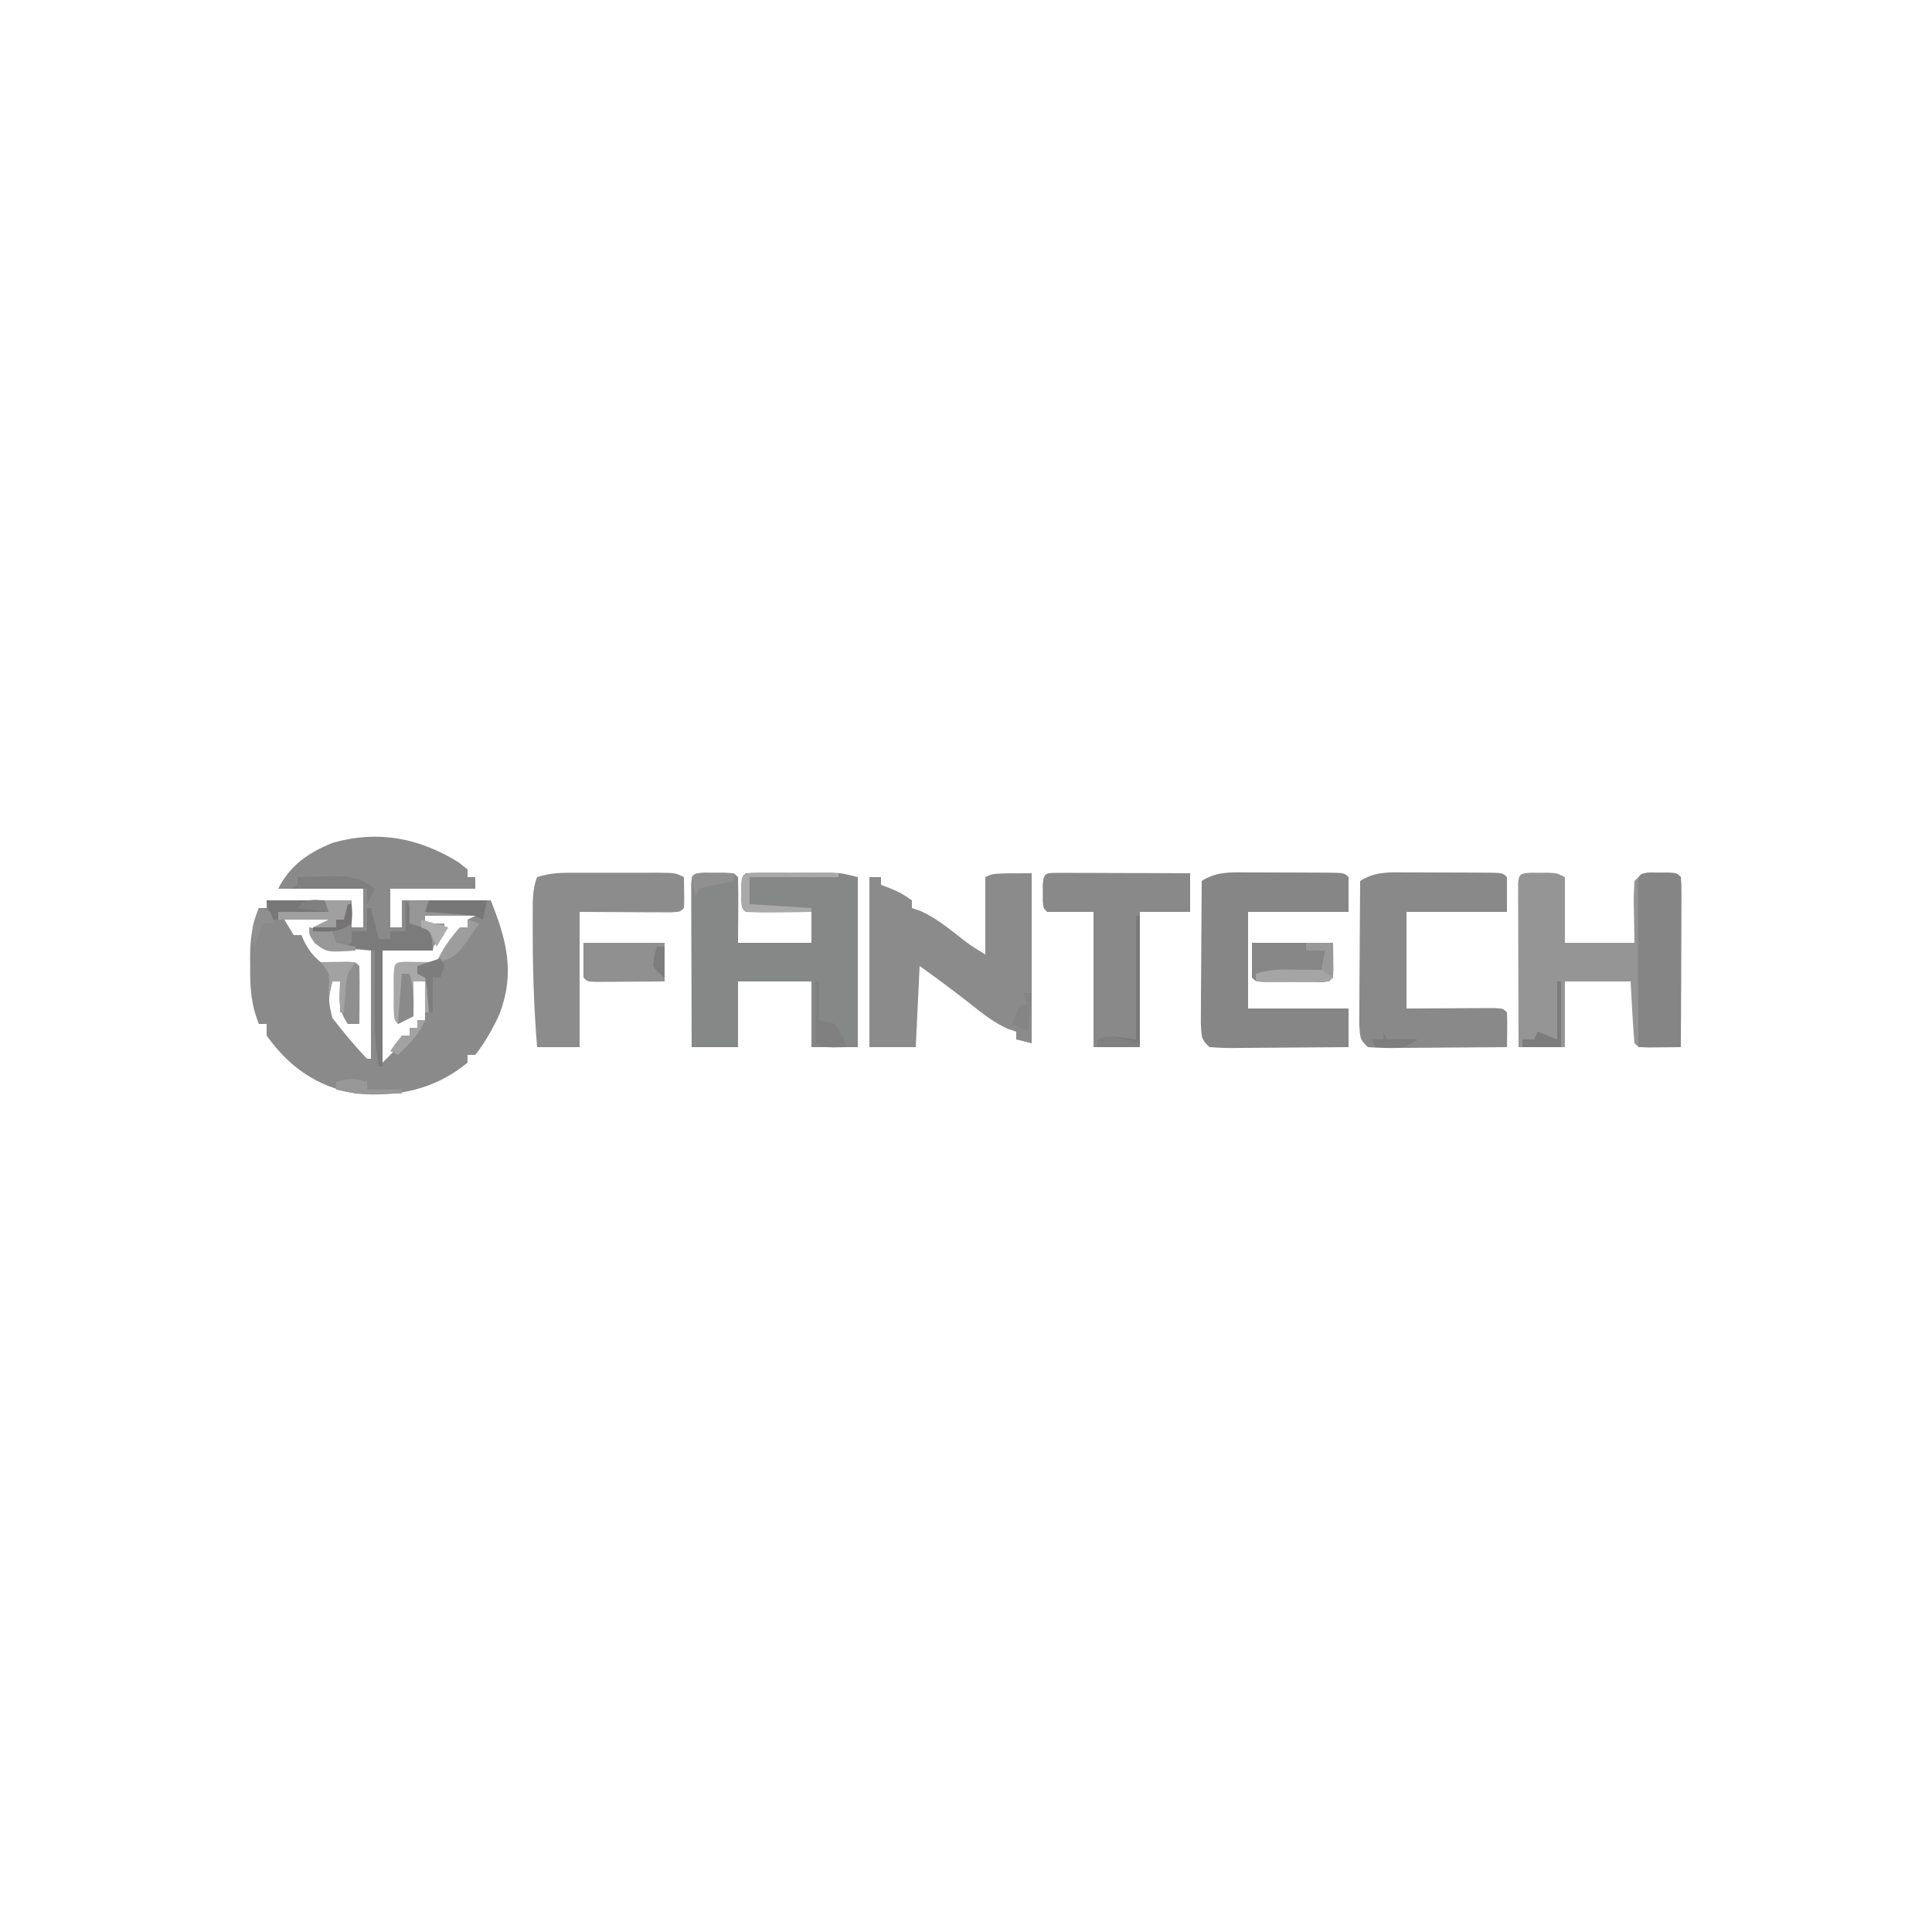
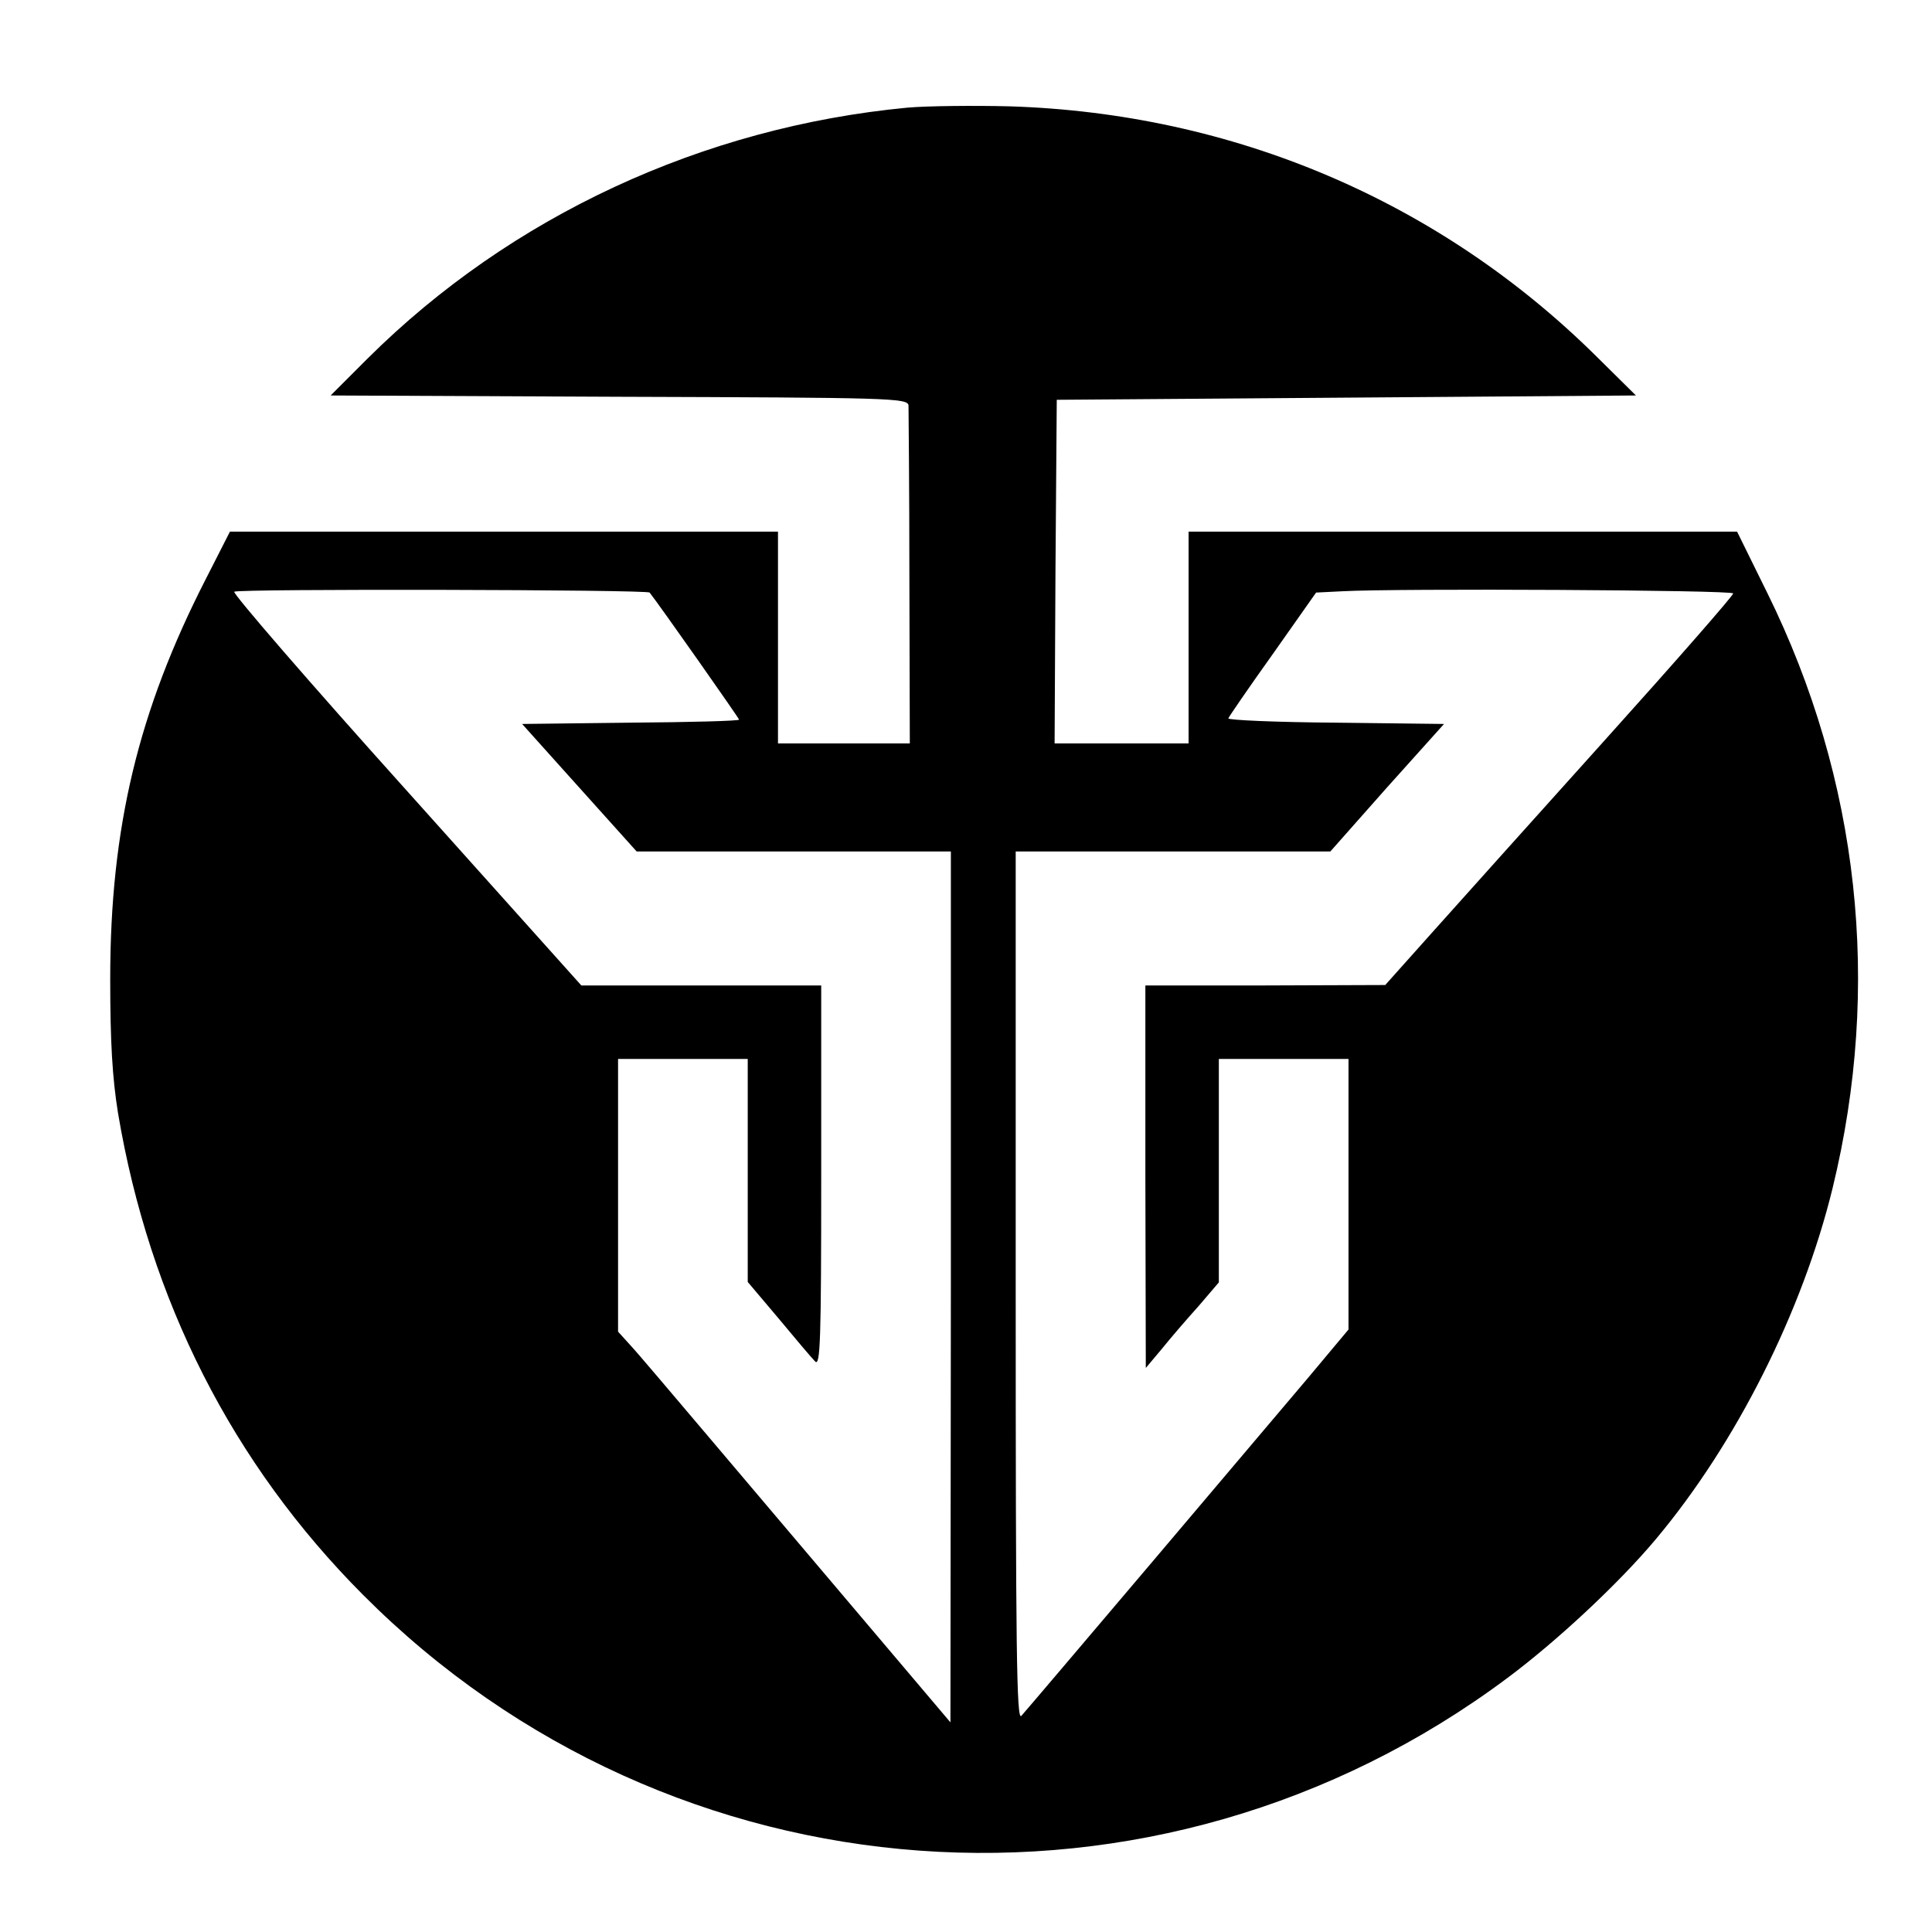
- <svg xmlns="http://www.w3.org/2000/svg" version="1.1" width="500" height="500">
-   <path d="M0 0 C0.78 0.62 1.57 1.24 2.38 1.88 C2.38 2.53 2.38 3.19 2.38 3.88 C3.03 3.88 3.69 3.88 4.38 3.88 C4.38 4.87 4.38 5.85 4.38 6.88 C-2.88 6.88 -10.15 6.88 -17.62 6.88 C-17.62 10.18 -17.62 13.47 -17.62 16.88 C-16.63 16.88 -15.65 16.88 -14.62 16.88 C-14.62 14.56 -14.62 12.25 -14.62 9.88 C-7.03 9.88 0.56 9.88 8.38 9.88 C12.55 20.31 14.7 28.65 10.62 39.38 C8.87 43.15 6.95 46.61 4.38 49.88 C3.72 49.88 3.06 49.88 2.38 49.88 C2.38 50.53 2.38 51.19 2.38 51.88 C-6.09 58.87 -15.9 60.88 -26.62 59.88 C-36.5 58.16 -43.86 52.99 -49.62 44.88 C-49.62 43.88 -49.62 42.89 -49.62 41.88 C-50.28 41.88 -50.94 41.88 -51.62 41.88 C-53.7 36.75 -53.93 32.31 -53.88 26.88 C-53.88 26.09 -53.89 25.31 -53.9 24.51 C-53.88 19.91 -53.37 16.2 -51.62 11.88 C-50.97 11.88 -50.31 11.88 -49.62 11.88 C-49.62 11.22 -49.62 10.56 -49.62 9.88 C-42.36 9.88 -35.1 9.88 -27.62 9.88 C-27.62 12.19 -27.62 14.5 -27.62 16.88 C-26.64 16.88 -25.64 16.88 -24.62 16.88 C-24.62 13.57 -24.62 10.28 -24.62 6.88 C-31.89 6.88 -39.14 6.88 -46.62 6.88 C-43.62 0.86 -38.73 -2.54 -32.5 -5 C-20.85 -8.36 -10.11 -6.25 0 0 Z M-45.62 13.88 C-44.64 15.53 -43.64 17.18 -42.62 18.88 C-41.97 18.88 -41.31 18.88 -40.62 18.88 C-40.36 19.47 -40.09 20.07 -39.81 20.69 C-38.59 22.95 -37.61 24.25 -35.62 25.88 C-33.35 26.45 -33.35 26.45 -30.94 26.56 C-29.51 26.67 -28.09 26.77 -26.62 26.88 C-26.3 31.82 -25.97 36.77 -25.62 41.88 C-26.61 41.88 -27.61 41.88 -28.62 41.88 C-29.28 38.25 -29.94 34.62 -30.62 30.88 C-31.28 30.88 -31.94 30.88 -32.62 30.88 C-33.7 35.66 -33.7 35.66 -32.62 40.31 C-29.78 43.96 -26.85 47.55 -23.62 50.88 C-23.3 50.88 -22.97 50.88 -22.62 50.88 C-22.62 41.63 -22.62 32.39 -22.62 22.88 C-26.59 22.55 -30.55 22.22 -34.62 21.88 C-35.62 20.88 -36.61 19.9 -37.62 18.88 C-37.62 18.22 -37.62 17.56 -37.62 16.88 C-35.97 16.55 -34.33 16.22 -32.62 15.88 C-32.95 15.22 -33.28 14.56 -33.62 13.88 C-37.59 13.88 -41.55 13.88 -45.62 13.88 Z M-8.62 13.88 C-8.62 14.53 -8.62 15.19 -8.62 15.88 C-6.97 16.2 -5.33 16.53 -3.62 16.88 C-4.62 18.53 -5.61 20.18 -6.62 21.88 C-13.06 22.37 -13.06 22.37 -19.62 22.88 C-19.62 32.44 -19.62 42.01 -19.62 51.88 C-17.15 49.4 -17.15 49.4 -14.62 46.88 C-14.62 46.22 -14.62 45.56 -14.62 44.88 C-13.97 44.88 -13.31 44.88 -12.62 44.88 C-12.62 44.22 -12.62 43.56 -12.62 42.88 C-11.97 42.88 -11.31 42.88 -10.62 42.88 C-10.62 42.22 -10.62 41.56 -10.62 40.88 C-9.97 40.88 -9.31 40.88 -8.62 40.88 C-8.62 37.57 -8.62 34.27 -8.62 30.88 C-9.62 30.88 -10.61 30.88 -11.62 30.88 C-11.95 33.85 -12.28 36.81 -12.62 39.88 C-13.62 40.2 -14.61 40.53 -15.62 40.88 C-15.62 36.25 -15.62 31.63 -15.62 26.88 C-14.1 26.85 -12.57 26.83 -11 26.81 C-6.78 26.42 -4.78 25.66 -2 22.44 C-0.03 19.93 -0.03 19.93 0.38 16.88 C1.03 16.88 1.69 16.88 2.38 16.88 C2.38 16.22 2.38 15.56 2.38 14.88 C3.03 14.55 3.69 14.22 4.38 13.88 C0.09 13.88 -4.2 13.88 -8.62 13.88 Z " fill="#8A8A8A" transform="translate(118.625,223.125)" />
-   <path d="M0 0 C0.91 0 1.81 0.01 2.75 0.01 C4.11 0 4.11 0 5.5 0 C7.75 0.13 7.75 0.13 8.75 1.13 C8.82 4 8.84 6.83 8.81 9.7 C8.78 13.87 8.78 13.87 8.75 18.13 C15.02 18.13 21.29 18.13 27.75 18.13 C27.75 15.49 27.75 12.85 27.75 10.13 C26.53 10.14 25.32 10.16 24.07 10.17 C22.48 10.18 20.9 10.19 19.31 10.2 C18.51 10.2 17.71 10.21 16.88 10.22 C14.84 10.23 12.79 10.19 10.75 10.13 C9.75 9.13 9.75 9.13 9.62 7.32 C9.62 6.6 9.62 5.88 9.62 5.13 C9.62 4.41 9.62 3.69 9.62 2.95 C9.75 1.13 9.75 1.13 10.75 0.13 C12.56 0.03 14.37 0 16.18 0 C17.28 -0 18.39 -0 19.53 -0 C20.7 -0 21.86 0 23.06 0.01 C24.79 0 24.79 0 26.56 -0 C28.23 -0 28.23 -0 29.93 0 C30.95 0 31.97 0 33.02 0 C35.75 0.13 35.75 0.13 39.75 1.13 C39.75 15.65 39.75 30.17 39.75 45.13 C35.79 45.13 31.83 45.13 27.75 45.13 C27.75 39.52 27.75 33.91 27.75 28.13 C21.48 28.13 15.21 28.13 8.75 28.13 C8.75 33.74 8.75 39.35 8.75 45.13 C4.79 45.13 0.83 45.13 -3.25 45.13 C-3.27 38.88 -3.29 32.64 -3.3 26.39 C-3.31 24.26 -3.32 22.13 -3.33 20.01 C-3.34 16.96 -3.34 13.91 -3.35 10.86 C-3.35 9.9 -3.36 8.94 -3.36 7.95 C-3.36 7.07 -3.36 6.19 -3.36 5.29 C-3.37 4.51 -3.37 3.73 -3.37 2.92 C-3.19 0.2 -2.72 0.16 0 0 Z " fill="#868787" transform="translate(182.25,225.8672)" />
-   <path d="M0 0 C0.81 0 1.61 0.01 2.44 0.01 C3.65 0 3.65 0 4.88 0 C7 0.13 7 0.13 9 1.13 C9 6.74 9 12.35 9 18.13 C14.94 18.13 20.88 18.13 27 18.13 C26.92 12.96 26.92 12.96 26.82 7.78 C26.81 5.9 26.9 4.01 27 2.13 C29 0.13 29 0.13 31.13 -0.1 C31.94 -0.08 32.74 -0.07 33.57 -0.05 C34.77 -0.05 34.77 -0.05 36.01 -0.04 C38 0.13 38 0.13 39 1.13 C39.1 2.51 39.12 3.9 39.12 5.29 C39.12 6.17 39.12 7.05 39.12 7.95 C39.11 8.91 39.11 9.87 39.1 10.86 C39.1 11.83 39.1 12.81 39.1 13.81 C39.09 16.94 39.08 20.07 39.07 23.2 C39.06 25.31 39.06 27.43 39.05 29.54 C39.04 34.74 39.02 39.94 39 45.13 C37.19 45.16 35.38 45.18 33.57 45.2 C32.56 45.21 31.55 45.22 30.51 45.23 C28 45.13 28 45.13 27 44.13 C26.77 41.44 26.58 38.77 26.44 36.07 C26.3 33.45 26.15 30.83 26 28.13 C20.39 28.13 14.78 28.13 9 28.13 C9 33.74 9 39.35 9 45.13 C5.04 45.13 1.08 45.13 -3 45.13 C-3.02 38.88 -3.04 32.64 -3.05 26.39 C-3.06 24.26 -3.06 22.13 -3.07 20.01 C-3.08 16.96 -3.09 13.91 -3.09 10.86 C-3.1 9.9 -3.1 8.94 -3.11 7.95 C-3.11 7.07 -3.11 6.19 -3.11 5.29 C-3.11 4.51 -3.11 3.73 -3.12 2.92 C-2.94 0.35 -2.57 0.17 0 0 Z " fill="#959595" transform="translate(395.9961,225.8672)" />
-   <path d="M0 0 C0 14.52 0 29.04 0 44 C-1.32 43.67 -2.64 43.34 -4 43 C-4 42.34 -4 41.68 -4 41 C-4.69 40.77 -5.39 40.54 -6.1 40.3 C-9.6 38.73 -12.4 36.57 -15.38 34.19 C-19.84 30.66 -24.36 27.31 -29 24 C-29.33 30.93 -29.66 37.86 -30 45 C-33.96 45 -37.92 45 -42 45 C-42 30.48 -42 15.96 -42 1 C-41.01 1 -40.02 1 -39 1 C-39 1.66 -39 2.32 -39 3 C-38.24 3.29 -37.47 3.58 -36.69 3.88 C-34 5 -34 5 -31 7 C-31 7.66 -31 8.32 -31 9 C-30.3 9.24 -29.61 9.47 -28.89 9.71 C-25.44 11.25 -22.79 13.26 -19.81 15.56 C-16.07 18.54 -16.07 18.54 -12 21 C-12 14.4 -12 7.8 -12 1 C-10 0 -10 0 0 0 Z " fill="#8B8B8B" transform="translate(267,226)" />
-   <path d="M0 0 C1.09 0 1.09 0 2.2 0 C3.72 0 5.25 0.01 6.77 0.02 C9.12 0.04 11.46 0.05 13.8 0.04 C15.29 0.05 16.77 0.06 18.25 0.06 C18.95 0.06 19.66 0.06 20.38 0.07 C25.31 0.11 25.31 0.11 26.43 1.23 C26.43 4.2 26.43 7.17 26.43 10.23 C17.85 10.23 9.27 10.23 0.43 10.23 C0.43 18.48 0.43 26.73 0.43 35.23 C9.01 35.23 17.59 35.23 26.43 35.23 C26.43 38.53 26.43 41.83 26.43 45.23 C21.34 45.28 16.25 45.32 11.15 45.34 C9.42 45.35 7.69 45.36 5.96 45.38 C3.47 45.41 0.98 45.42 -1.5 45.43 C-2.28 45.44 -3.06 45.45 -3.86 45.46 C-5.77 45.46 -7.67 45.35 -9.57 45.23 C-11.57 43.23 -11.57 43.23 -11.8 39.24 C-11.8 37.52 -11.79 35.79 -11.77 34.07 C-11.77 33.16 -11.76 32.25 -11.76 31.32 C-11.75 28.41 -11.72 25.51 -11.7 22.61 C-11.69 20.64 -11.68 18.67 -11.67 16.71 C-11.65 11.88 -11.62 7.06 -11.57 2.23 C-7.87 -0.16 -4.26 -0.04 0 0 Z " fill="#868686" transform="translate(322.5742,225.7695)" />
-   <path d="M0 0 C1.09 0 1.09 0 2.2 0 C3.72 0 5.25 0.01 6.77 0.02 C9.12 0.04 11.46 0.05 13.8 0.04 C15.29 0.05 16.77 0.06 18.25 0.06 C18.95 0.06 19.66 0.06 20.38 0.07 C25.31 0.11 25.31 0.11 26.43 1.23 C26.43 4.2 26.43 7.17 26.43 10.23 C17.85 10.23 9.27 10.23 0.43 10.23 C0.43 18.48 0.43 26.73 0.43 35.23 C8.61 35.19 8.61 35.19 16.79 35.14 C18.31 35.14 18.31 35.14 19.86 35.13 C20.9 35.13 21.94 35.12 23.02 35.12 C25.43 35.23 25.43 35.23 26.43 36.23 C26.5 37.75 26.51 39.27 26.49 40.79 C26.48 41.62 26.47 42.45 26.46 43.3 C26.45 43.93 26.44 44.57 26.43 45.23 C21.34 45.28 16.25 45.32 11.15 45.34 C9.42 45.35 7.69 45.36 5.96 45.38 C3.47 45.41 0.98 45.42 -1.5 45.43 C-2.28 45.44 -3.06 45.45 -3.86 45.46 C-5.77 45.46 -7.67 45.35 -9.57 45.23 C-11.57 43.23 -11.57 43.23 -11.8 39.24 C-11.8 37.52 -11.79 35.79 -11.77 34.07 C-11.77 33.16 -11.76 32.25 -11.76 31.32 C-11.75 28.41 -11.72 25.51 -11.7 22.61 C-11.69 20.64 -11.68 18.67 -11.67 16.71 C-11.65 11.88 -11.62 7.06 -11.57 2.23 C-7.87 -0.16 -4.26 -0.04 0 0 Z " fill="#898989" transform="translate(363.5742,225.7695)" />
-   <path d="M0 0 C1.56 0 3.12 0.01 4.68 0.02 C5.91 0.02 5.91 0.02 7.17 0.02 C9.79 0.03 12.42 0.04 15.05 0.05 C16.83 0.06 18.61 0.06 20.39 0.06 C24.75 0.08 29.12 0.09 33.49 0.11 C33.49 3.41 33.49 6.71 33.49 10.11 C29.2 10.11 24.91 10.11 20.49 10.11 C20.49 21.66 20.49 33.21 20.49 45.11 C16.53 45.11 12.57 45.11 8.49 45.11 C8.49 33.56 8.49 22.01 8.49 10.11 C4.53 10.11 0.57 10.11 -3.51 10.11 C-4.51 9.11 -4.51 9.11 -4.64 7.3 C-4.64 6.58 -4.64 5.86 -4.64 5.11 C-4.64 4.39 -4.64 3.67 -4.64 2.93 C-4.4 -0.44 -3.48 0.11 0 0 Z " fill="#898989" transform="translate(274.51,225.8865)" />
-   <path d="M0 0 C0.72 -0 1.45 -0 2.19 -0 C3.72 -0 5.25 -0 6.77 0 C9.12 0.01 11.46 0 13.8 -0 C15.28 -0 16.77 -0 18.25 0 C18.95 -0 19.65 -0 20.38 -0.01 C25.33 0.02 25.33 0.02 27.56 1.13 C27.66 7.29 27.66 7.29 27.56 9.13 C26.56 10.13 26.56 10.13 24.06 10.25 C22.97 10.24 21.89 10.24 20.77 10.23 C19.72 10.23 18.67 10.23 17.58 10.22 C16.23 10.21 14.89 10.2 13.5 10.2 C9.23 10.17 4.96 10.15 0.56 10.13 C0.56 21.68 0.56 33.23 0.56 45.13 C-3.07 45.13 -6.7 45.13 -10.44 45.13 C-11.23 35.54 -11.55 26 -11.57 16.38 C-11.57 15.34 -11.58 14.29 -11.58 13.21 C-11.58 12.22 -11.58 11.23 -11.57 10.21 C-11.57 9.33 -11.57 8.45 -11.57 7.54 C-11.45 5.21 -11.29 3.3 -10.44 1.13 C-6.9 -0.05 -3.69 -0.01 0 0 Z " fill="#8C8C8C" transform="translate(149.4414,225.8672)" />
-   <path d="M0 0 C0.81 0 1.63 0.01 2.47 0.01 C3.28 0.01 4.1 0 4.94 0 C6.97 0.13 6.97 0.13 7.97 1.13 C8.06 2.51 8.09 3.9 8.08 5.29 C8.08 6.17 8.08 7.05 8.08 7.95 C8.08 8.91 8.07 9.87 8.07 10.86 C8.06 11.83 8.06 12.81 8.06 13.81 C8.06 16.94 8.04 20.07 8.03 23.2 C8.03 25.31 8.02 27.43 8.02 29.54 C8.01 34.74 7.99 39.94 7.97 45.13 C4.34 45.13 0.71 45.13 -3.03 45.13 C-3.06 38.88 -3.07 32.64 -3.09 26.39 C-3.09 24.26 -3.1 22.13 -3.11 20.01 C-3.12 16.96 -3.12 13.91 -3.13 10.86 C-3.13 9.9 -3.14 8.94 -3.14 7.95 C-3.14 7.07 -3.14 6.19 -3.14 5.29 C-3.15 4.51 -3.15 3.73 -3.15 2.92 C-2.98 0.33 -2.59 0.17 0 0 Z " fill="#858585" transform="translate(427.0312,225.8672)" />
-   <path d="M0 0 C6.93 0 13.86 0 21 0 C21 3.3 21 6.6 21 10 C17.69 10.03 14.38 10.05 11.06 10.06 C10.12 10.07 9.17 10.08 8.2 10.09 C6.85 10.09 6.85 10.09 5.47 10.1 C4.64 10.1 3.81 10.11 2.95 10.11 C1 10 1 10 0 9 C0 6.03 0 3.06 0 0 Z " fill="#909090" transform="translate(151,244)" />
-   <path d="M0 0 C6.93 0 13.86 0 21 0 C21 2.97 21 5.94 21 9 C19.44 10.56 17.94 10.13 15.78 10.13 C14.51 10.13 14.51 10.13 13.21 10.14 C11.87 10.13 11.87 10.13 10.5 10.12 C9.61 10.13 8.71 10.13 7.79 10.14 C6.94 10.14 6.09 10.13 5.22 10.13 C4.43 10.13 3.65 10.13 2.84 10.13 C1 10 1 10 0 9 C0 6.03 0 3.06 0 0 Z " fill="#878787" transform="translate(324,244)" />
-   <path d="M0 0 C0.66 0.99 1.32 1.98 2 3 C1.67 3.99 1.34 4.98 1 6 C3.31 6.33 5.62 6.66 8 7 C7.67 8.98 7.34 10.96 7 13 C2.71 13 -1.58 13 -6 13 C-6 22.9 -6 32.8 -6 43 C-6.33 43 -6.66 43 -7 43 C-8.14 36.67 -8.11 30.48 -8.06 24.06 C-8.06 23 -8.05 21.93 -8.05 20.83 C-8.04 18.22 -8.02 15.61 -8 13 C-10.64 12.67 -13.28 12.34 -16 12 C-15.34 11.67 -14.68 11.34 -14 11 C-14 10.01 -14 9.02 -14 8 C-12.68 8 -11.36 8 -10 8 C-10 6.02 -10 4.04 -10 2 C-9.67 2 -9.34 2 -9 2 C-8.34 4.64 -7.68 7.28 -7 10 C-6.01 10 -5.02 10 -4 10 C-4 9.34 -4 8.68 -4 8 C-2.68 8 -1.36 8 0 8 C0 5.36 0 2.72 0 0 Z " fill="#7C7B7B" transform="translate(105,233)" />
-   <path d="M0 0 C1.24 0.02 1.24 0.02 2.5 0.04 C3.32 0.04 4.15 0.05 5 0.06 C5.64 0.07 6.28 0.09 6.93 0.1 C5.61 0.43 4.29 0.76 2.93 1.1 C2.93 1.76 2.93 2.42 2.93 3.1 C3.92 3.43 4.91 3.76 5.93 4.1 C5.93 7.07 5.93 10.04 5.93 13.1 C5.6 13.1 5.27 13.1 4.93 13.1 C4.93 10.46 4.93 7.82 4.93 5.1 C3.94 5.1 2.95 5.1 1.93 5.1 C1.93 8.07 1.93 11.04 1.93 14.1 C-0.05 15.09 -0.05 15.09 -2.07 16.1 C-3.07 15.1 -3.07 15.1 -3.2 11.97 C-3.2 10.69 -3.19 9.42 -3.19 8.1 C-3.19 6.82 -3.2 5.54 -3.2 4.22 C-3.03 0.14 -3.03 0.14 0 0 Z " fill="#A8A8A8" transform="translate(105.0664,248.9023)" />
-   <path d="M0 0 C1.48 -0.03 2.96 -0.05 4.44 -0.06 C5.26 -0.07 6.08 -0.09 6.93 -0.1 C9 0 9 0 10 1 C10.07 3.53 10.09 6.03 10.06 8.56 C10.06 9.27 10.05 9.98 10.05 10.72 C10.04 12.48 10.02 14.24 10 16 C9.01 16 8.02 16 7 16 C4.32 11.98 4.84 9.76 5 5 C4.34 5 3.68 5 3 5 C2.67 6.32 2.34 7.64 2 9 C2.04 8.07 2.08 7.14 2.12 6.19 C2.27 2.84 2.27 2.84 0 0 Z " fill="#8F8F8F" transform="translate(83,249)" />
-   <path d="M0 0 C2.44 0.09 4.87 0.19 7.31 0.31 C8 0.34 8.69 0.36 9.4 0.38 C13.77 0.61 14.77 0.77 18 4 C13.38 4 8.76 4 4 4 C4 4.66 4 5.32 4 6 C5.65 6 7.3 6 9 6 C9 9 9 9 7.5 10.69 C7 11.12 6.51 11.55 6 12 C5.94 11.38 5.88 10.76 5.81 10.12 C5.17 7.72 5.17 7.72 2.44 6.75 C1.63 6.5 0.83 6.25 0 6 C0 4.02 0 2.04 0 0 Z " fill="#979697" transform="translate(106,233)" />
-   <path d="M0 0 C2.31 0 4.62 0 7 0 C7.03 1.48 7.05 2.96 7.06 4.44 C7.07 5.26 7.09 6.08 7.1 6.93 C7 9 7 9 6 10 C4.58 10.09 3.16 10.11 1.75 10.1 C0.89 10.09 0.04 10.09 -0.84 10.09 C-1.74 10.08 -2.64 10.07 -3.56 10.06 C-4.46 10.06 -5.37 10.05 -6.29 10.05 C-8.53 10.04 -10.76 10.02 -13 10 C-13 9.34 -13 8.68 -13 8 C-9.44 6.81 -6.56 6.9 -2.81 6.94 C-1.54 6.95 -0.27 6.96 1.04 6.96 C2.51 6.98 2.51 6.98 4 7 C4.33 5.35 4.66 3.7 5 2 C3.35 2 1.7 2 0 2 C0 1.34 0 0.68 0 0 Z " fill="#A5A5A5" transform="translate(338,244)" />
-   <path d="M0 0 C1 0.01 2 0.01 3.03 0.02 C4.11 0.02 5.19 0.02 6.3 0.03 C8.01 0.04 8.01 0.04 9.75 0.05 C11.46 0.06 11.46 0.06 13.2 0.06 C16.03 0.08 18.86 0.09 21.68 0.11 C21.68 0.44 21.68 0.77 21.68 1.11 C14.09 1.11 6.5 1.11 -1.32 1.11 C-1.32 3.42 -1.32 5.73 -1.32 8.11 C3.96 8.44 9.24 8.77 14.68 9.11 C14.68 9.44 14.68 9.77 14.68 10.11 C11.87 10.14 9.06 10.16 6.25 10.18 C5.44 10.18 4.64 10.19 3.81 10.2 C1.77 10.21 -0.27 10.17 -2.32 10.11 C-3.32 9.11 -3.32 9.11 -3.45 7.3 C-3.45 6.58 -3.44 5.86 -3.44 5.11 C-3.44 4.39 -3.45 3.67 -3.45 2.93 C-3.25 0.15 -2.78 0.14 0 0 Z " fill="#A9A9A9" transform="translate(195.3167,225.8865)" />
-   <path d="M0 0 C0.33 0 0.66 0 1 0 C1 11.22 1 22.44 1 34 C-2.63 34 -6.26 34 -10 34 C-10 33.34 -10 32.68 -10 32 C-7 31 -7 31 0 32 C0 21.44 0 10.88 0 0 Z " fill="#7A7A7A" transform="translate(294,237)" />
-   <path d="M0 0 C4.95 0 9.9 0 15 0 C15.33 0.99 15.66 1.98 16 3 C11.71 3 7.42 3 3 3 C3 3.66 3 4.32 3 5 C2.34 5 1.68 5 1 5 C0.67 3.35 0.34 1.7 0 0 Z " fill="#787878" transform="translate(69,233)" />
-   <path d="M0 0 C0.33 0 0.66 0 1 0 C1 3.3 1 6.6 1 10 C2.98 10.5 2.98 10.5 5 11 C6.65 12.65 7.17 14.85 8 17 C2.25 17.12 2.25 17.12 0 16 C0 10.72 0 5.44 0 0 Z " fill="#808080" transform="translate(211,254)" />
-   <path d="M0 0 C2.4 -0.08 4.79 -0.14 7.19 -0.19 C7.86 -0.21 8.53 -0.24 9.23 -0.26 C13.71 -0.33 16.39 0.33 20 3 C19.34 4.32 18.68 5.64 18 7 C18 5.68 18 4.36 18 3 C11.4 3 4.8 3 -2 3 C-1.34 2.67 -0.68 2.34 0 2 C0 1.34 0 0.68 0 0 Z " fill="#7F7F7F" transform="translate(77,227)" />
-   <path d="M0 0 C2.31 0 4.62 0 7 0 C6.34 1.65 5.68 3.3 5 5 C4.34 5 3.68 5 3 5 C3 5.66 3 6.32 3 7 C1.02 7 -0.96 7 -3 7 C-1.68 6.34 -0.36 5.68 1 5 C-3.29 5 -7.58 5 -12 5 C-12 4.34 -12 3.68 -12 3 C-7.71 3 -3.42 3 1 3 C0.67 2.01 0.34 1.02 0 0 Z " fill="#A1A0A1" transform="translate(84,233)" />
-   <path d="M0 0 C2.97 0 5.94 0 9 0 C8.01 1.49 8.01 1.49 7 3 C6.54 5.51 6.54 5.51 6.38 8.19 C6.3 9.09 6.23 9.99 6.15 10.92 C6.1 11.61 6.05 12.29 6 13 C5.67 13 5.34 13 5 13 C5 10.36 5 7.72 5 5 C4.34 5 3.68 5 3 5 C2.67 6.32 2.34 7.64 2 9 C2.04 8.07 2.08 7.14 2.12 6.19 C2.27 2.84 2.27 2.84 0 0 Z " fill="#A2A2A2" transform="translate(83,249)" />
-   <path d="M0 0 C0.33 0 0.66 0 1 0 C1 5.61 1 11.22 1 17 C-2.3 17 -5.6 17 -9 17 C-9 16.34 -9 15.68 -9 15 C-8.01 15 -7.02 15 -6 15 C-5.67 14.34 -5.34 13.68 -5 13 C-2.52 13.99 -2.52 13.99 0 15 C0 10.05 0 5.1 0 0 Z " fill="#7C7C7C" transform="translate(403,254)" />
-   <path d="M0 0 C4.95 0 9.9 0 15 0 C14.67 1.65 14.34 3.3 14 5 C13.34 4.67 12.68 4.34 12 4 C9.8 3.77 7.59 3.59 5.38 3.44 C4.19 3.35 3 3.27 1.77 3.18 C0.4 3.09 0.4 3.09 -1 3 C-0.67 2.01 -0.34 1.02 0 0 Z " fill="#777777" transform="translate(111,233)" />
-   <path d="M0 0 C0.66 0 1.32 0 2 0 C3.18 3.67 3.07 7.17 3 11 C1.02 11.99 1.02 11.99 -1 13 C-0.67 8.71 -0.34 4.42 0 0 Z " fill="#8A8A8A" transform="translate(104,252)" />
-   <path d="M0 0 C0.99 0.33 1.98 0.66 3 1 C-2.97 9.82 -2.97 9.82 -8 11 C-6.47 7.56 -4.5 4.81 -2 2 C-1.34 2 -0.68 2 0 2 C0 1.34 0 0.68 0 0 Z " fill="#9D9D9D" transform="translate(121,238)" />
-   <path d="M0 0 C1.37 0.02 1.37 0.02 2.78 0.04 C3.7 0.04 4.62 0.05 5.56 0.06 C6.27 0.07 6.98 0.09 7.71 0.1 C7.71 0.76 7.71 1.42 7.71 2.1 C7.08 2.22 6.44 2.34 5.78 2.46 C4.54 2.72 4.54 2.72 3.28 2.97 C2.45 3.14 1.63 3.3 0.78 3.46 C0.1 3.67 -0.58 3.88 -1.29 4.1 C-1.62 4.76 -1.95 5.42 -2.29 6.1 C-2.67 4.44 -3 2.77 -3.29 1.1 C-2.29 0.1 -2.29 0.1 0 0 Z " fill="#909090" transform="translate(182.2852,225.9023)" />
-   <path d="M0 0 C0 0.66 0 1.32 0 2 C2.97 2 5.94 2 9 2 C9 2.33 9 2.66 9 3 C7.1 3.03 5.21 3.05 3.31 3.06 C1.73 3.08 1.73 3.08 0.11 3.1 C-2.72 3.01 -5.24 2.65 -8 2 C-8 1.34 -8 0.68 -8 0 C-4.71 -1.1 -3.29 -0.8 0 0 Z " fill="#989898" transform="translate(95,280)" />
-   <path d="M0 0 C0.33 0.66 0.66 1.32 1 2 C0.67 2.99 0.34 3.98 0 5 C-0.66 5 -1.32 5 -2 5 C-2 7.97 -2 10.94 -2 14 C-2.33 14 -2.66 14 -3 14 C-3.07 13.04 -3.07 13.04 -3.15 12.07 C-3.22 11.24 -3.3 10.41 -3.38 9.56 C-3.44 8.74 -3.51 7.92 -3.59 7.07 C-3.72 6.38 -3.86 5.7 -4 5 C-4.66 4.67 -5.32 4.34 -6 4 C-6 3.34 -6 2.68 -6 2 C-4.02 1.34 -2.04 0.68 0 0 Z " fill="#7D7D7D" transform="translate(114,248)" />
-   <path d="M0 0 C2.31 0 4.62 0 7 0 C7 2.97 7 5.94 7 9 C6.01 8.34 5.02 7.68 4 7 C4.33 5.35 4.66 3.7 5 2 C3.35 2 1.7 2 0 2 C0 1.34 0 0.68 0 0 Z " fill="#999999" transform="translate(338,244)" />
-   <path d="M0 0 C2.97 0.5 2.97 0.5 6 1 C6.33 1.99 6.66 2.98 7 4 C8.65 4.33 10.3 4.66 12 5 C12 5.33 12 5.66 12 6 C4.65 6.49 4.65 6.49 1.5 4.12 C0 2 0 2 0 0 Z " fill="#989898" transform="translate(80,240)" />
-   <path d="M0 0 C0.66 0 1.32 0 2 0 C1.67 3.3 1.34 6.6 1 10 C-0.32 9.34 -1.64 8.68 -3 8 C-2.34 6.35 -1.68 4.7 -1 3 C-0.34 3 0.32 3 1 3 C0.67 2.01 0.34 1.02 0 0 Z " fill="#858585" transform="translate(265,257)" />
-   <path d="M0 0 C0.33 0.66 0.66 1.32 1 2 C3.64 2 6.28 2 9 2 C5.91 4.06 5.29 4.24 1.81 4.12 C-0.07 4.06 -0.07 4.06 -2 4 C-2.33 3.34 -2.66 2.68 -3 2 C-2.01 2 -1.02 2 0 2 C0 1.34 0 0.68 0 0 Z " fill="#7E7E7E" transform="translate(358,267)" />
-   <path d="M0 0 C0.99 0.33 1.98 0.66 3 1 C3.33 1.99 3.66 2.98 4 4 C3.01 4 2.02 4 1 4 C0.34 5.98 -0.32 7.96 -1 10 C-2.47 6.19 -1.43 3.71 0 0 Z " fill="#8F8F8F" transform="translate(67,235)" />
-   <path d="M0 0 C0.66 0 1.32 0 2 0 C0.44 3.82 -2.04 6.19 -5 9 C-5.66 8.67 -6.32 8.34 -7 8 C-5.62 6 -5.62 6 -4 4 C-3.34 4 -2.68 4 -2 4 C-2 3.34 -2 2.68 -2 2 C-1.34 2 -0.68 2 0 2 C0 1.34 0 0.68 0 0 Z " fill="#A2A2A2" transform="translate(108,264)" />
-   <path d="M0 0 C1.23 0.29 1.23 0.29 2.48 0.59 C3.42 0.82 3.42 0.82 4.38 1.06 C4.38 1.39 4.38 1.72 4.38 2.06 C0.75 2.06 -2.88 2.06 -6.62 2.06 C-6.62 1.4 -6.62 0.74 -6.62 0.06 C-3.99 -1.25 -2.82 -0.69 0 0 Z " fill="#808080" transform="translate(290.625,268.9375)" />
-   <path d="M0 0 C2.31 0.66 4.62 1.32 7 2 C6.01 3.65 5.02 5.3 4 7 C3.57 6.04 3.57 6.04 3.12 5.06 C2.17 2.85 2.17 2.85 0 2 C0 1.34 0 0.68 0 0 Z " fill="#ADADAD" transform="translate(109,238)" />
-   <path d="M0 0 C0.33 0 0.66 0 1 0 C1.19 2.38 1.19 2.38 1 5 C-2.64 7.43 -4.71 7.16 -9 7 C-9 6.67 -9 6.34 -9 6 C-7.02 6 -5.04 6 -3 6 C-3 5.34 -3 4.68 -3 4 C-2.34 4 -1.68 4 -1 4 C-0.67 2.68 -0.34 1.36 0 0 Z " fill="#757374" transform="translate(90,234)" />
-   <path d="M0 0 C0.66 0 1.32 0 2 0 C2 2.64 2 5.28 2 8 C0.44 6.81 0.44 6.81 -1 5 C-0.69 2.31 -0.69 2.31 0 0 Z " fill="#7D7D7D" transform="translate(170,245)" />
-   <path d="M0 0 C0.78 0.04 1.57 0.08 2.38 0.12 C2.7 1.12 3.03 2.1 3.38 3.12 C0.73 2.79 -1.91 2.47 -4.62 2.12 C-2.62 0.12 -2.62 0.12 0 0 Z " fill="#808080" transform="translate(81.625,232.875)" />
+ <svg xmlns="http://www.w3.org/2000/svg" version="1.0" width="447pt" height="447pt" viewBox="0 0 447 447" preserveAspectRatio="xMidYMid meet">
+   <g transform="translate(0,447) scale(0.1,-0.1)" fill="#000000" stroke="none">
+     <path d="M2100 4221 c-474 -45 -918 -251 -1249 -580 l-86 -86 668 -3 c626 -2 667 -3 669 -20 0 -9 2 -189 2 -399 l1 -383 -152 0 -153 0 0 245 0 245 -634 0 -634 0 -56 -110 c-156 -305 -221 -575 -221 -925 0 -147 5 -229 18 -310 73 -434 265 -812 567 -1115 713 -716 1837 -798 2648 -192 114 85 258 219 344 322 185 221 338 525 408 811 114 468 62 945 -151 1377 l-70 142 -635 0 -634 0 0 -245 0 -245 -155 0 -155 0 2 398 3 397 670 5 670 5 -90 89 c-364 361 -842 564 -1360 580 -82 2 -188 1 -235 -3z m-597 -1122 c23 -29 207 -291 207 -294 0 -3 -113 -6 -251 -7 l-251 -3 132 -147 133 -148 363 0 364 0 0 -1007 -1 -1008 -22 26 c-62 73 -403 476 -537 634 -84 99 -165 195 -181 212 l-29 32 0 316 0 315 150 0 150 0 0 -258 0 -258 71 -84 c39 -47 77 -92 85 -100 12 -12 14 49 14 428 l0 442 -277 0 -278 0 -406 453 c-223 248 -402 455 -397 458 10 7 956 5 961 -2z m2507 -2 c1 -4 -131 -155 -293 -335 -162 -180 -343 -382 -403 -449 l-109 -122 -277 -1 -278 0 0 -442 1 -443 37 44 c20 25 58 69 85 99 l47 55 0 259 0 258 150 0 150 0 0 -313 0 -313 -92 -110 c-113 -134 -646 -763 -665 -784 -11 -12 -13 150 -13 993 l0 1007 364 0 364 0 131 148 132 147 -251 3 c-139 1 -250 6 -248 10 2 5 48 72 103 149 l100 142 60 3 c126 7 905 3 905 -5z" />
+   </g>
</svg>
